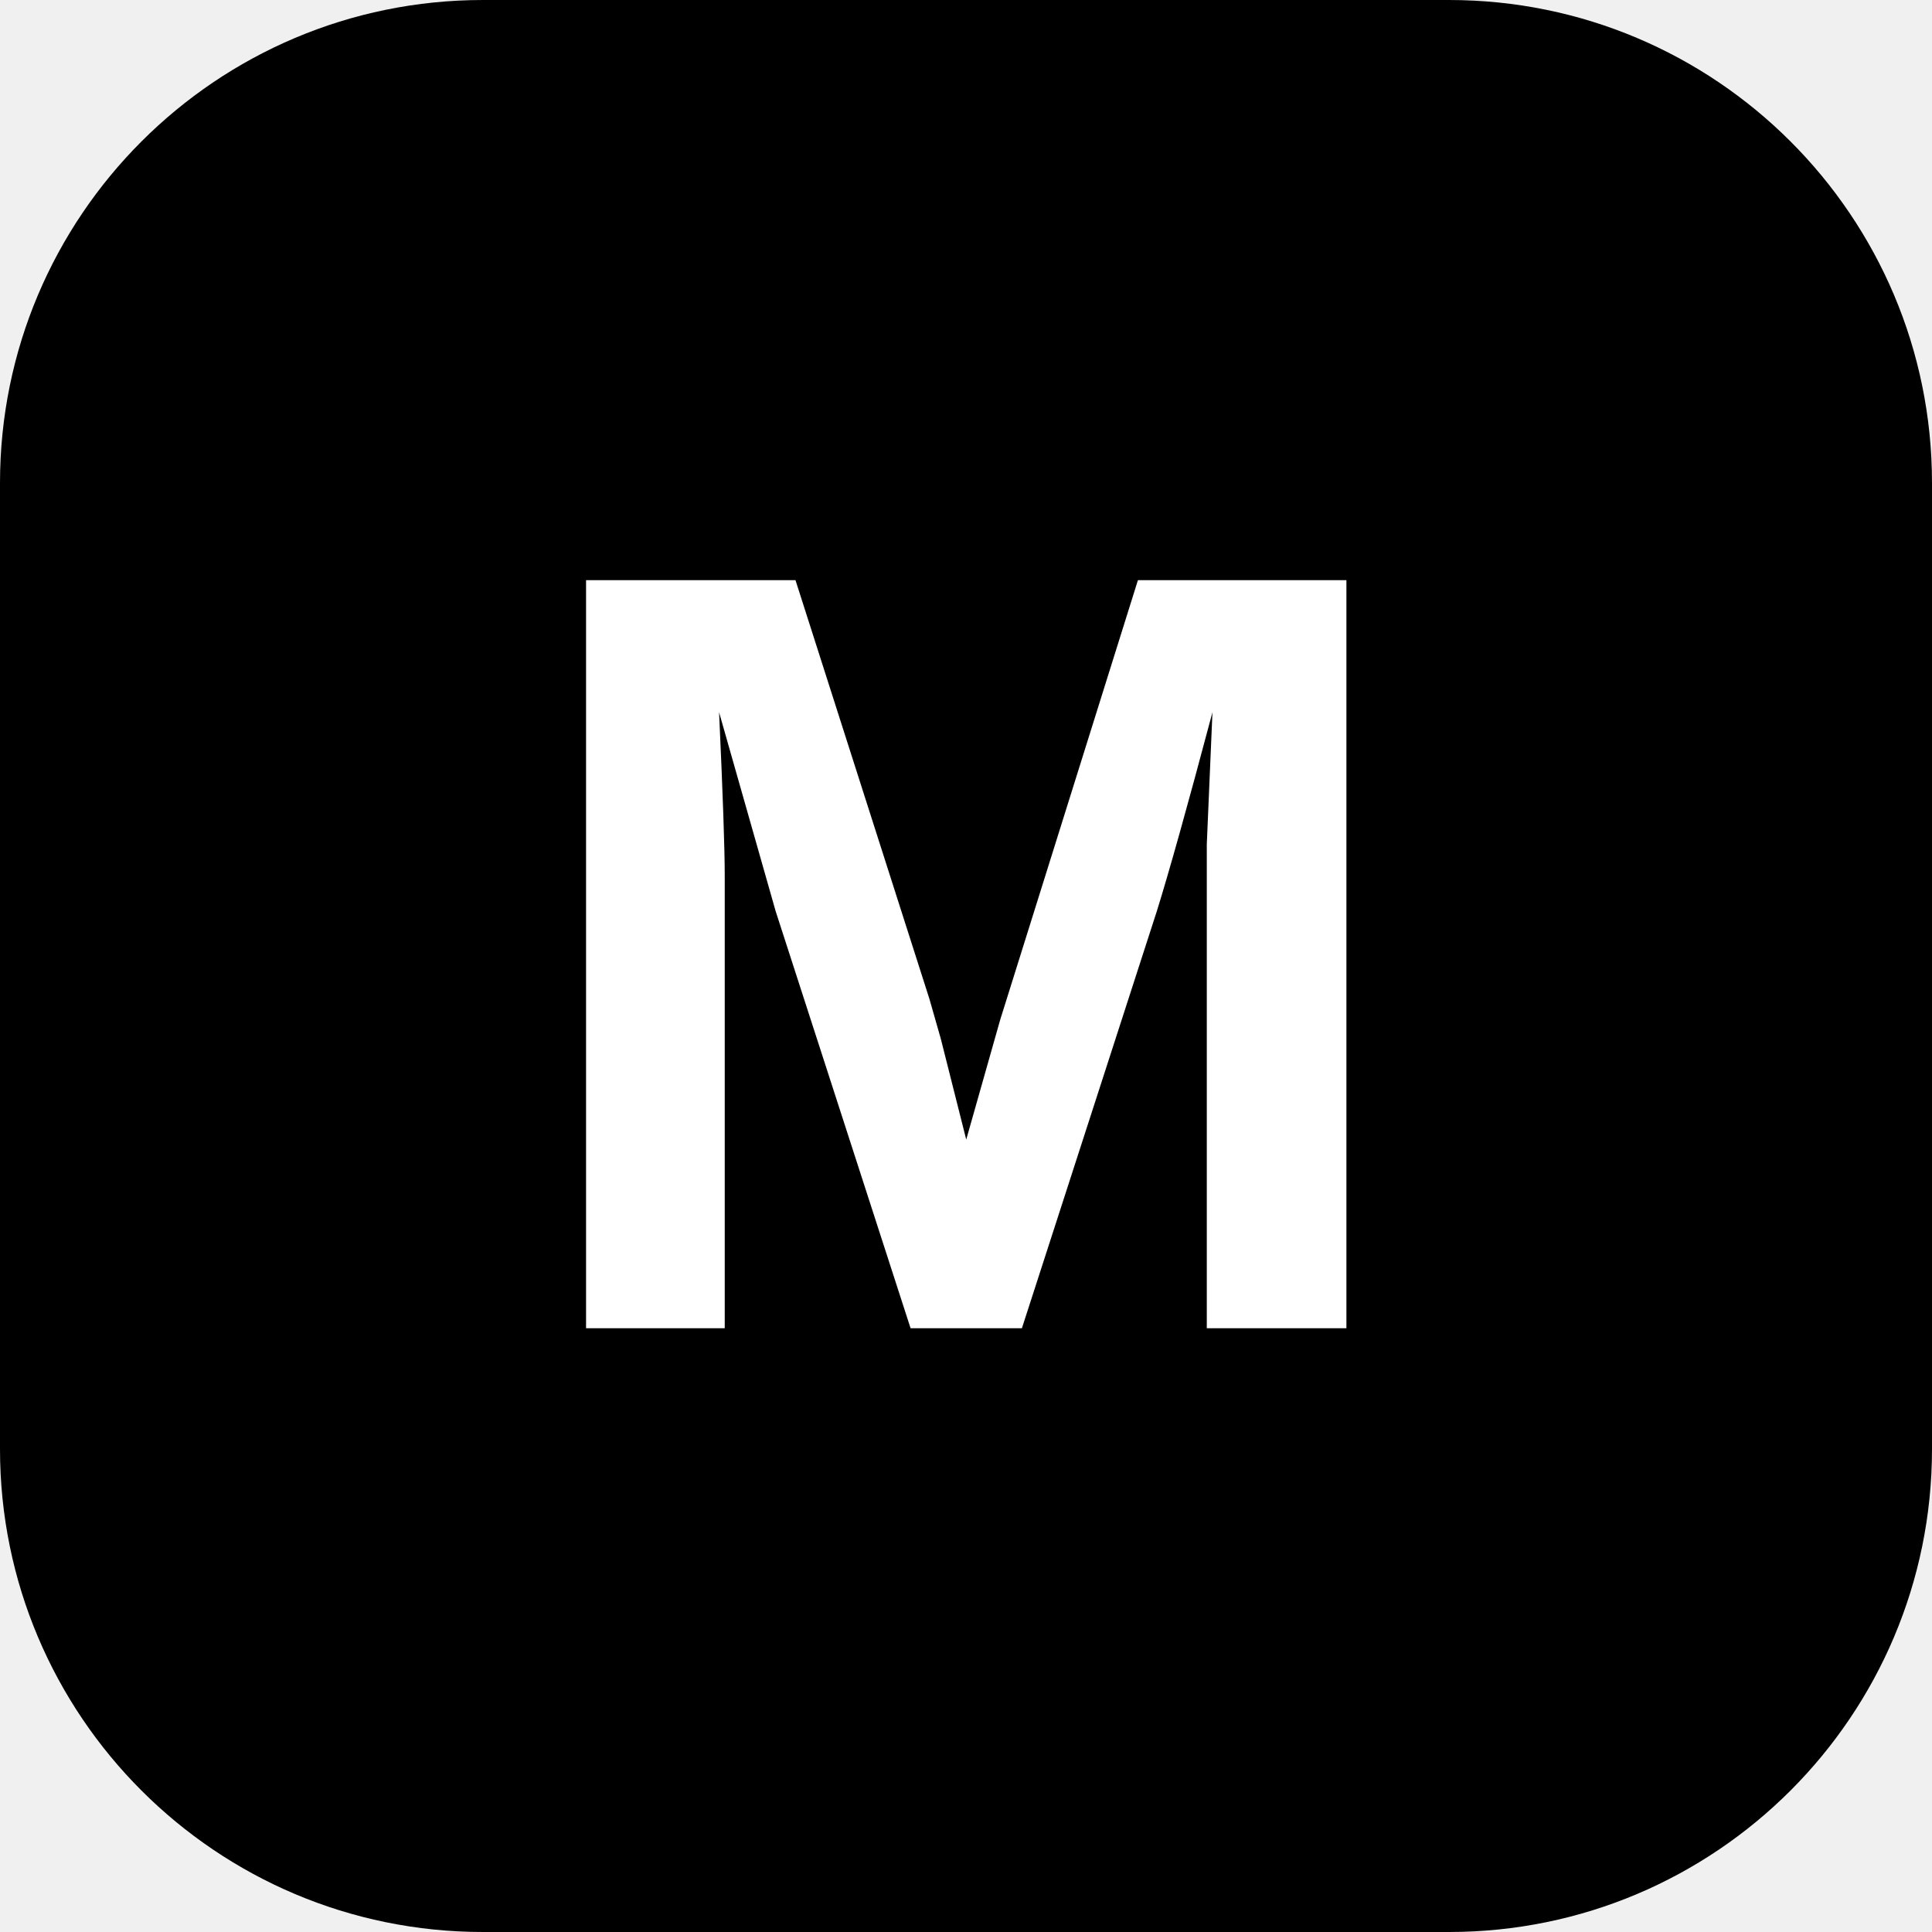
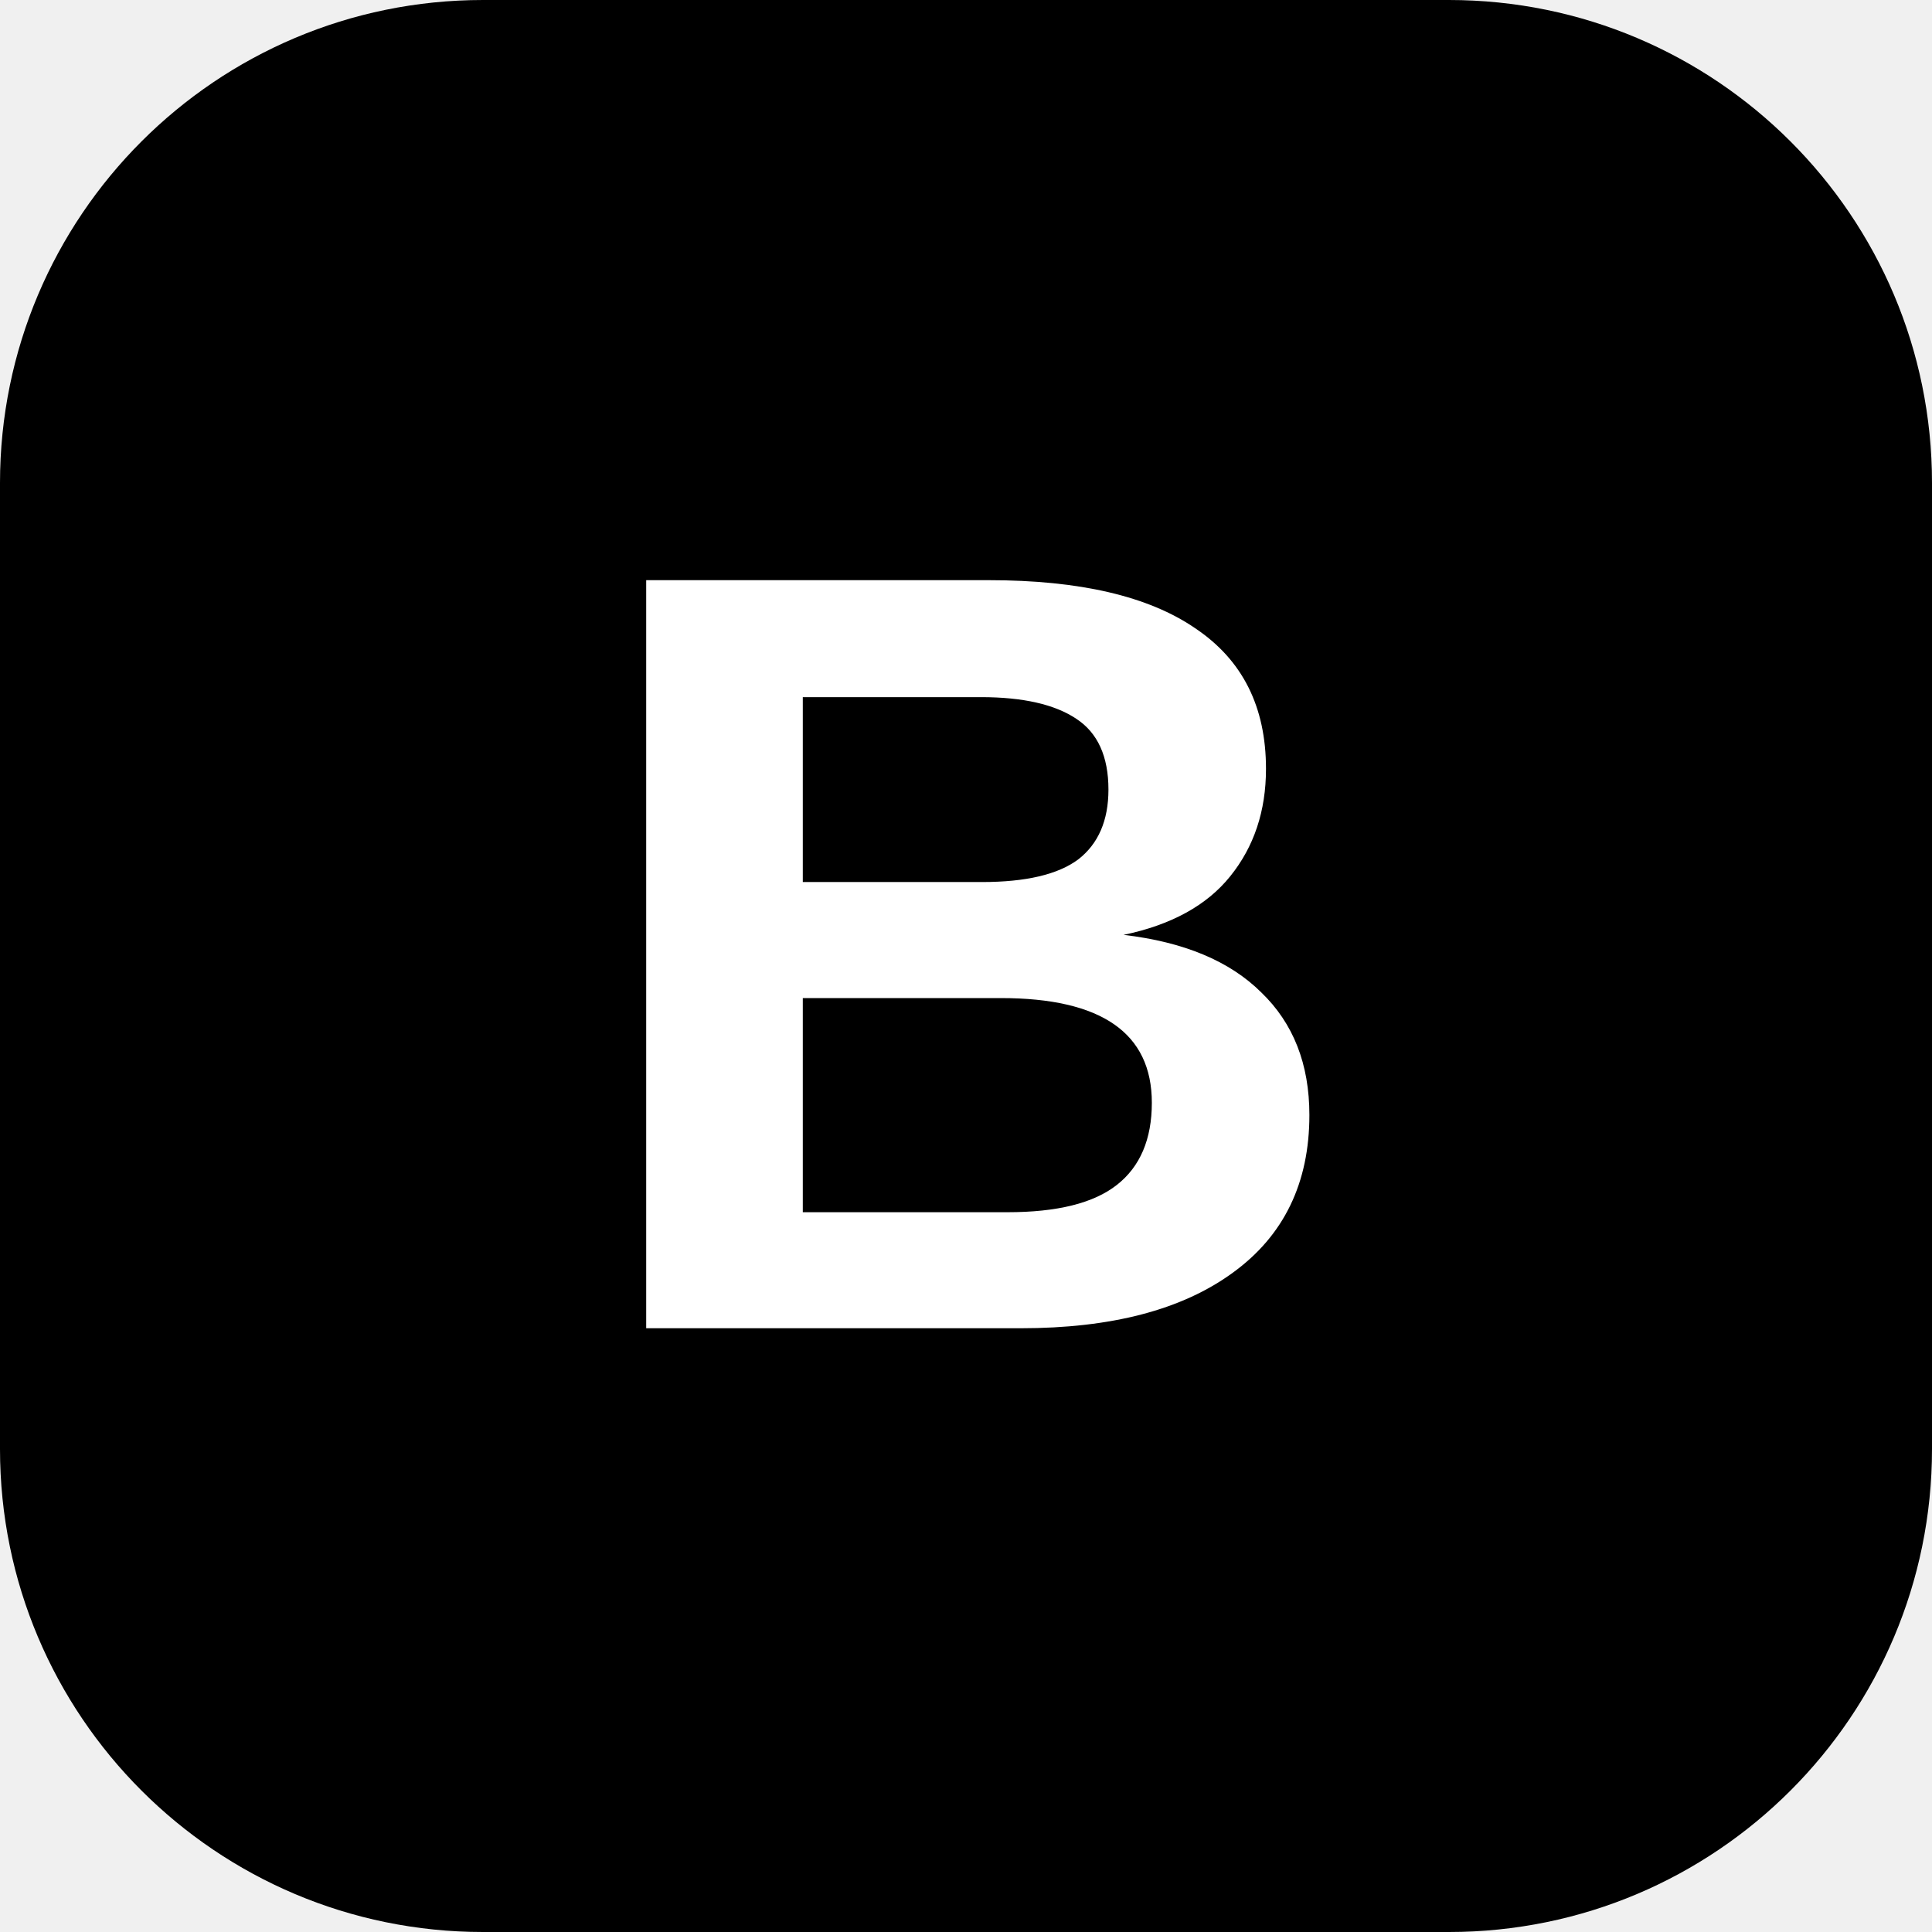
<svg xmlns="http://www.w3.org/2000/svg" viewBox="0 0 32 32">
  <rect width="32" height="32" rx="8" fill="" />
-   <text x="16" y="22" text-anchor="middle" fill="white" font-family="Arial" font-size="18" font-weight="bold">M</text>
+   <text x="16" y="22" text-anchor="middle" fill="white" font-family="Arial" font-size="18" font-weight="bold">B</text>
</svg>
